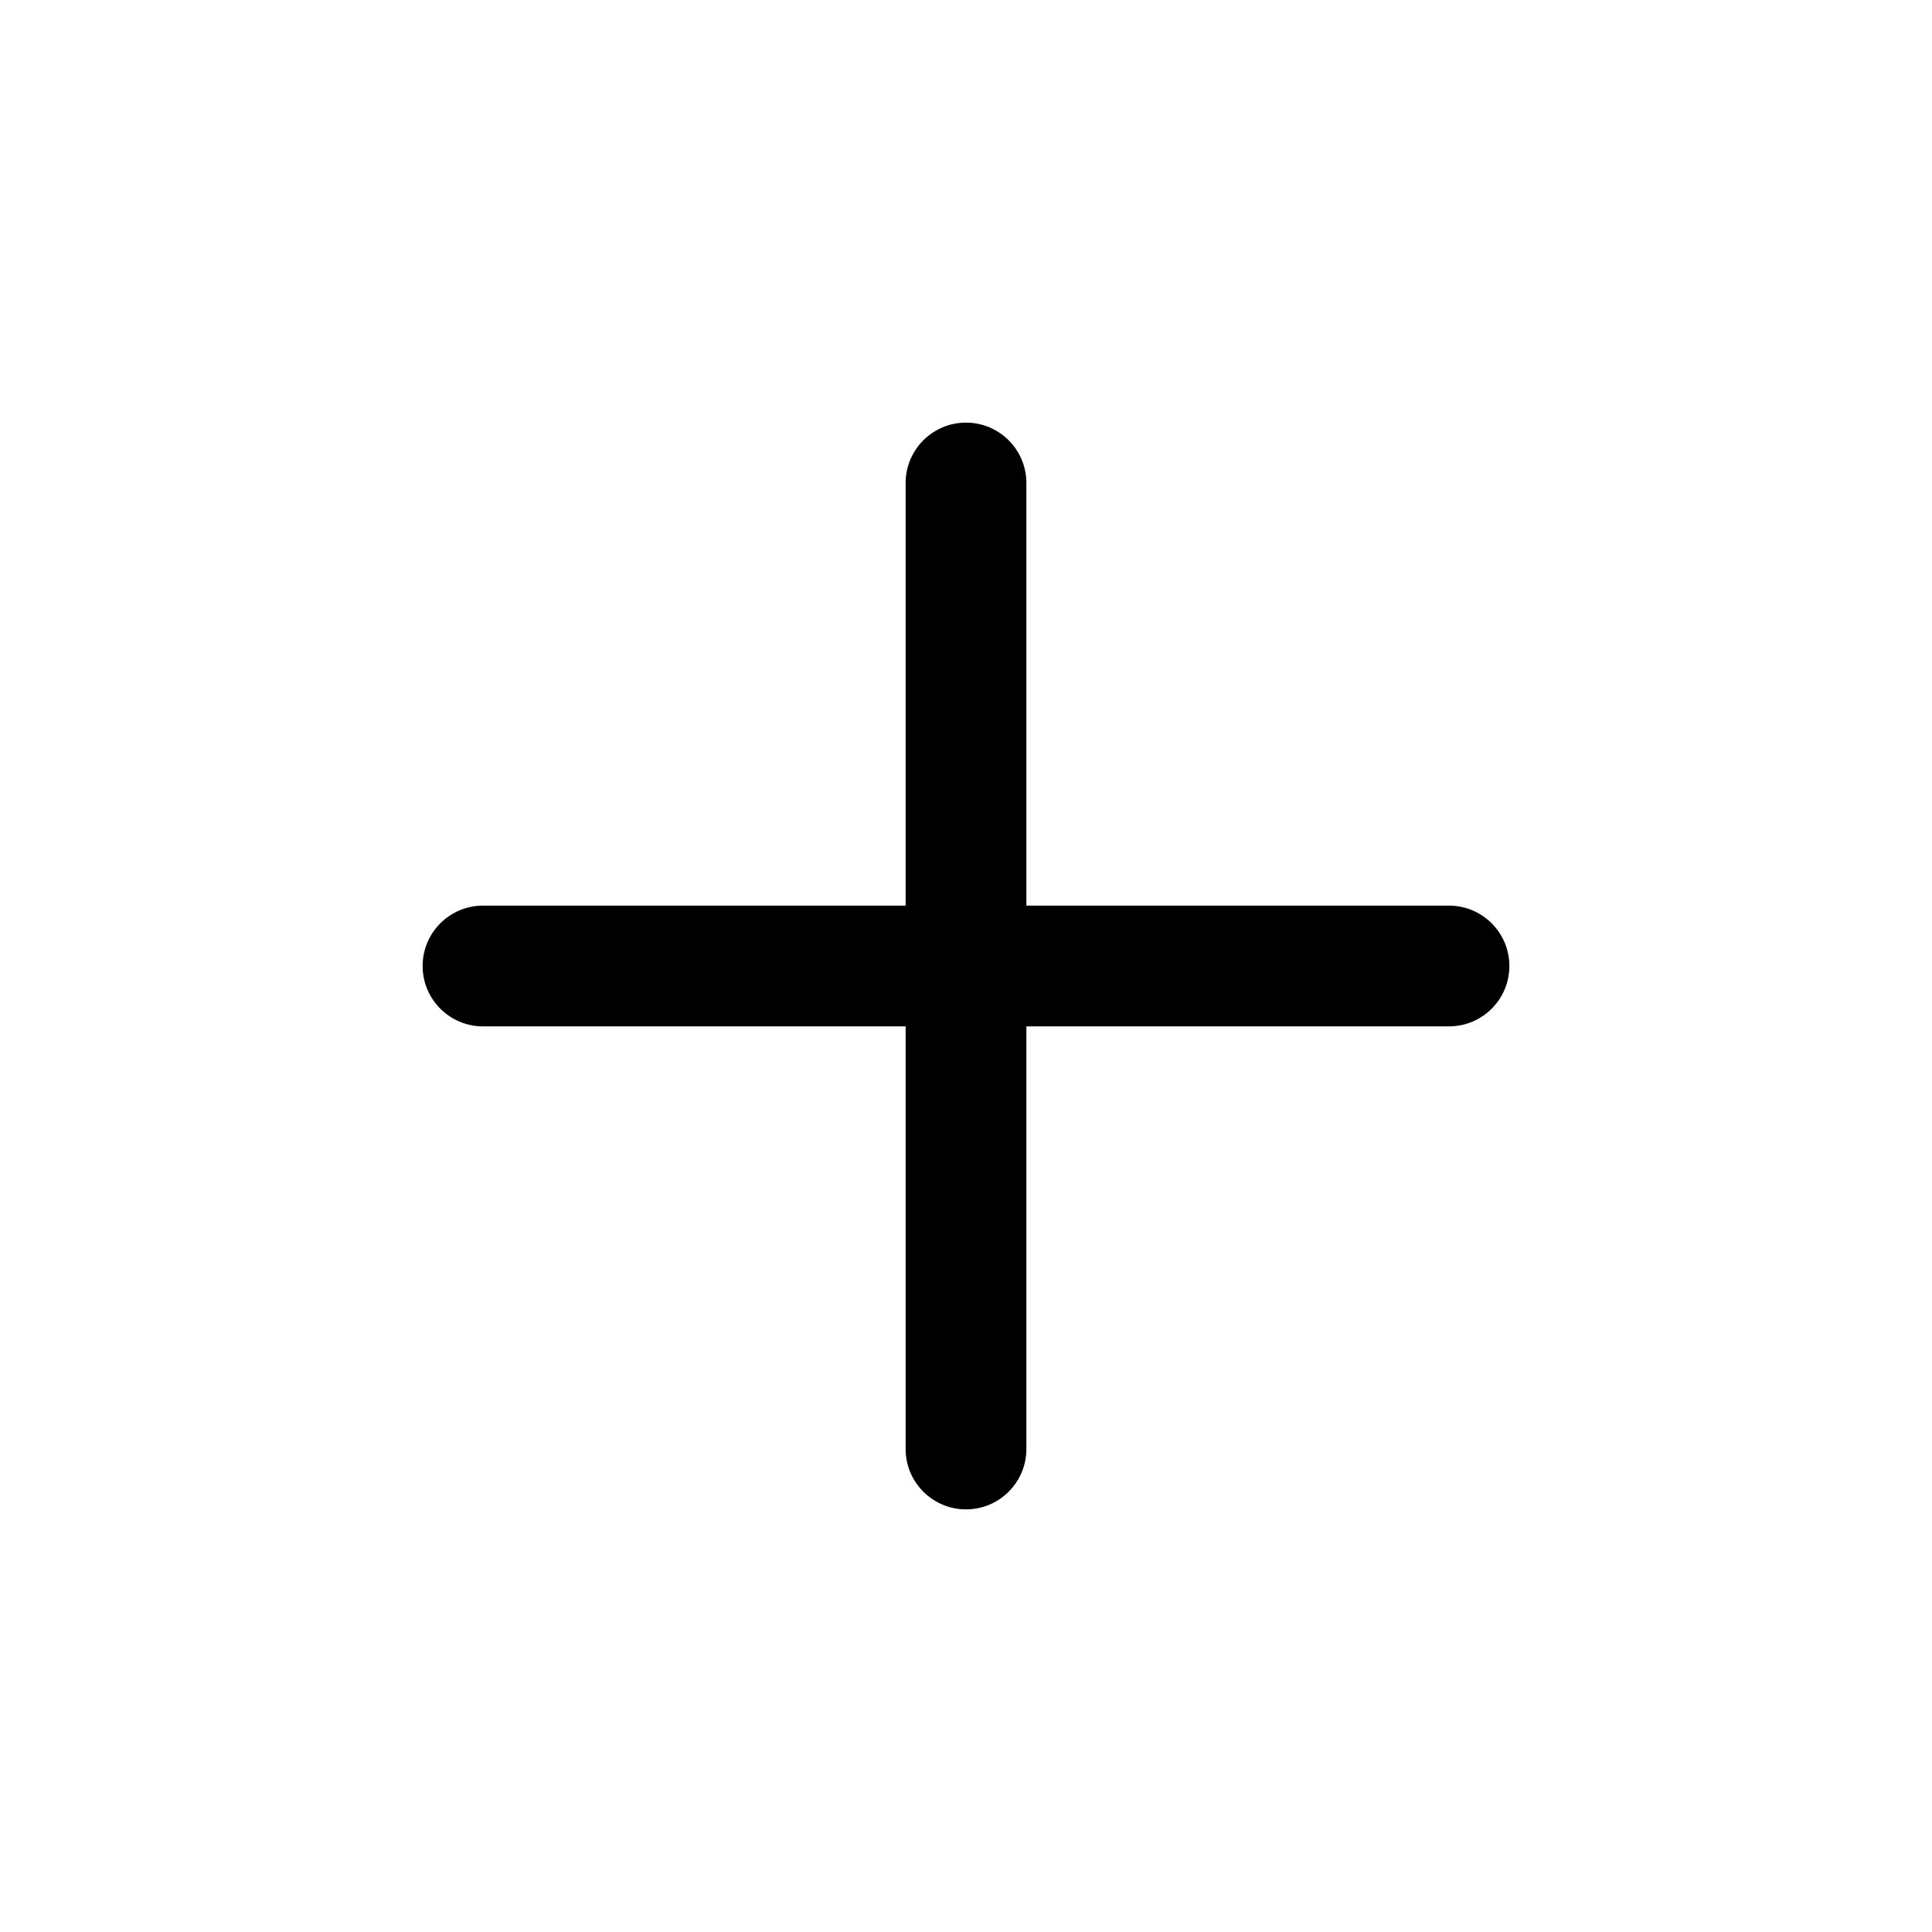
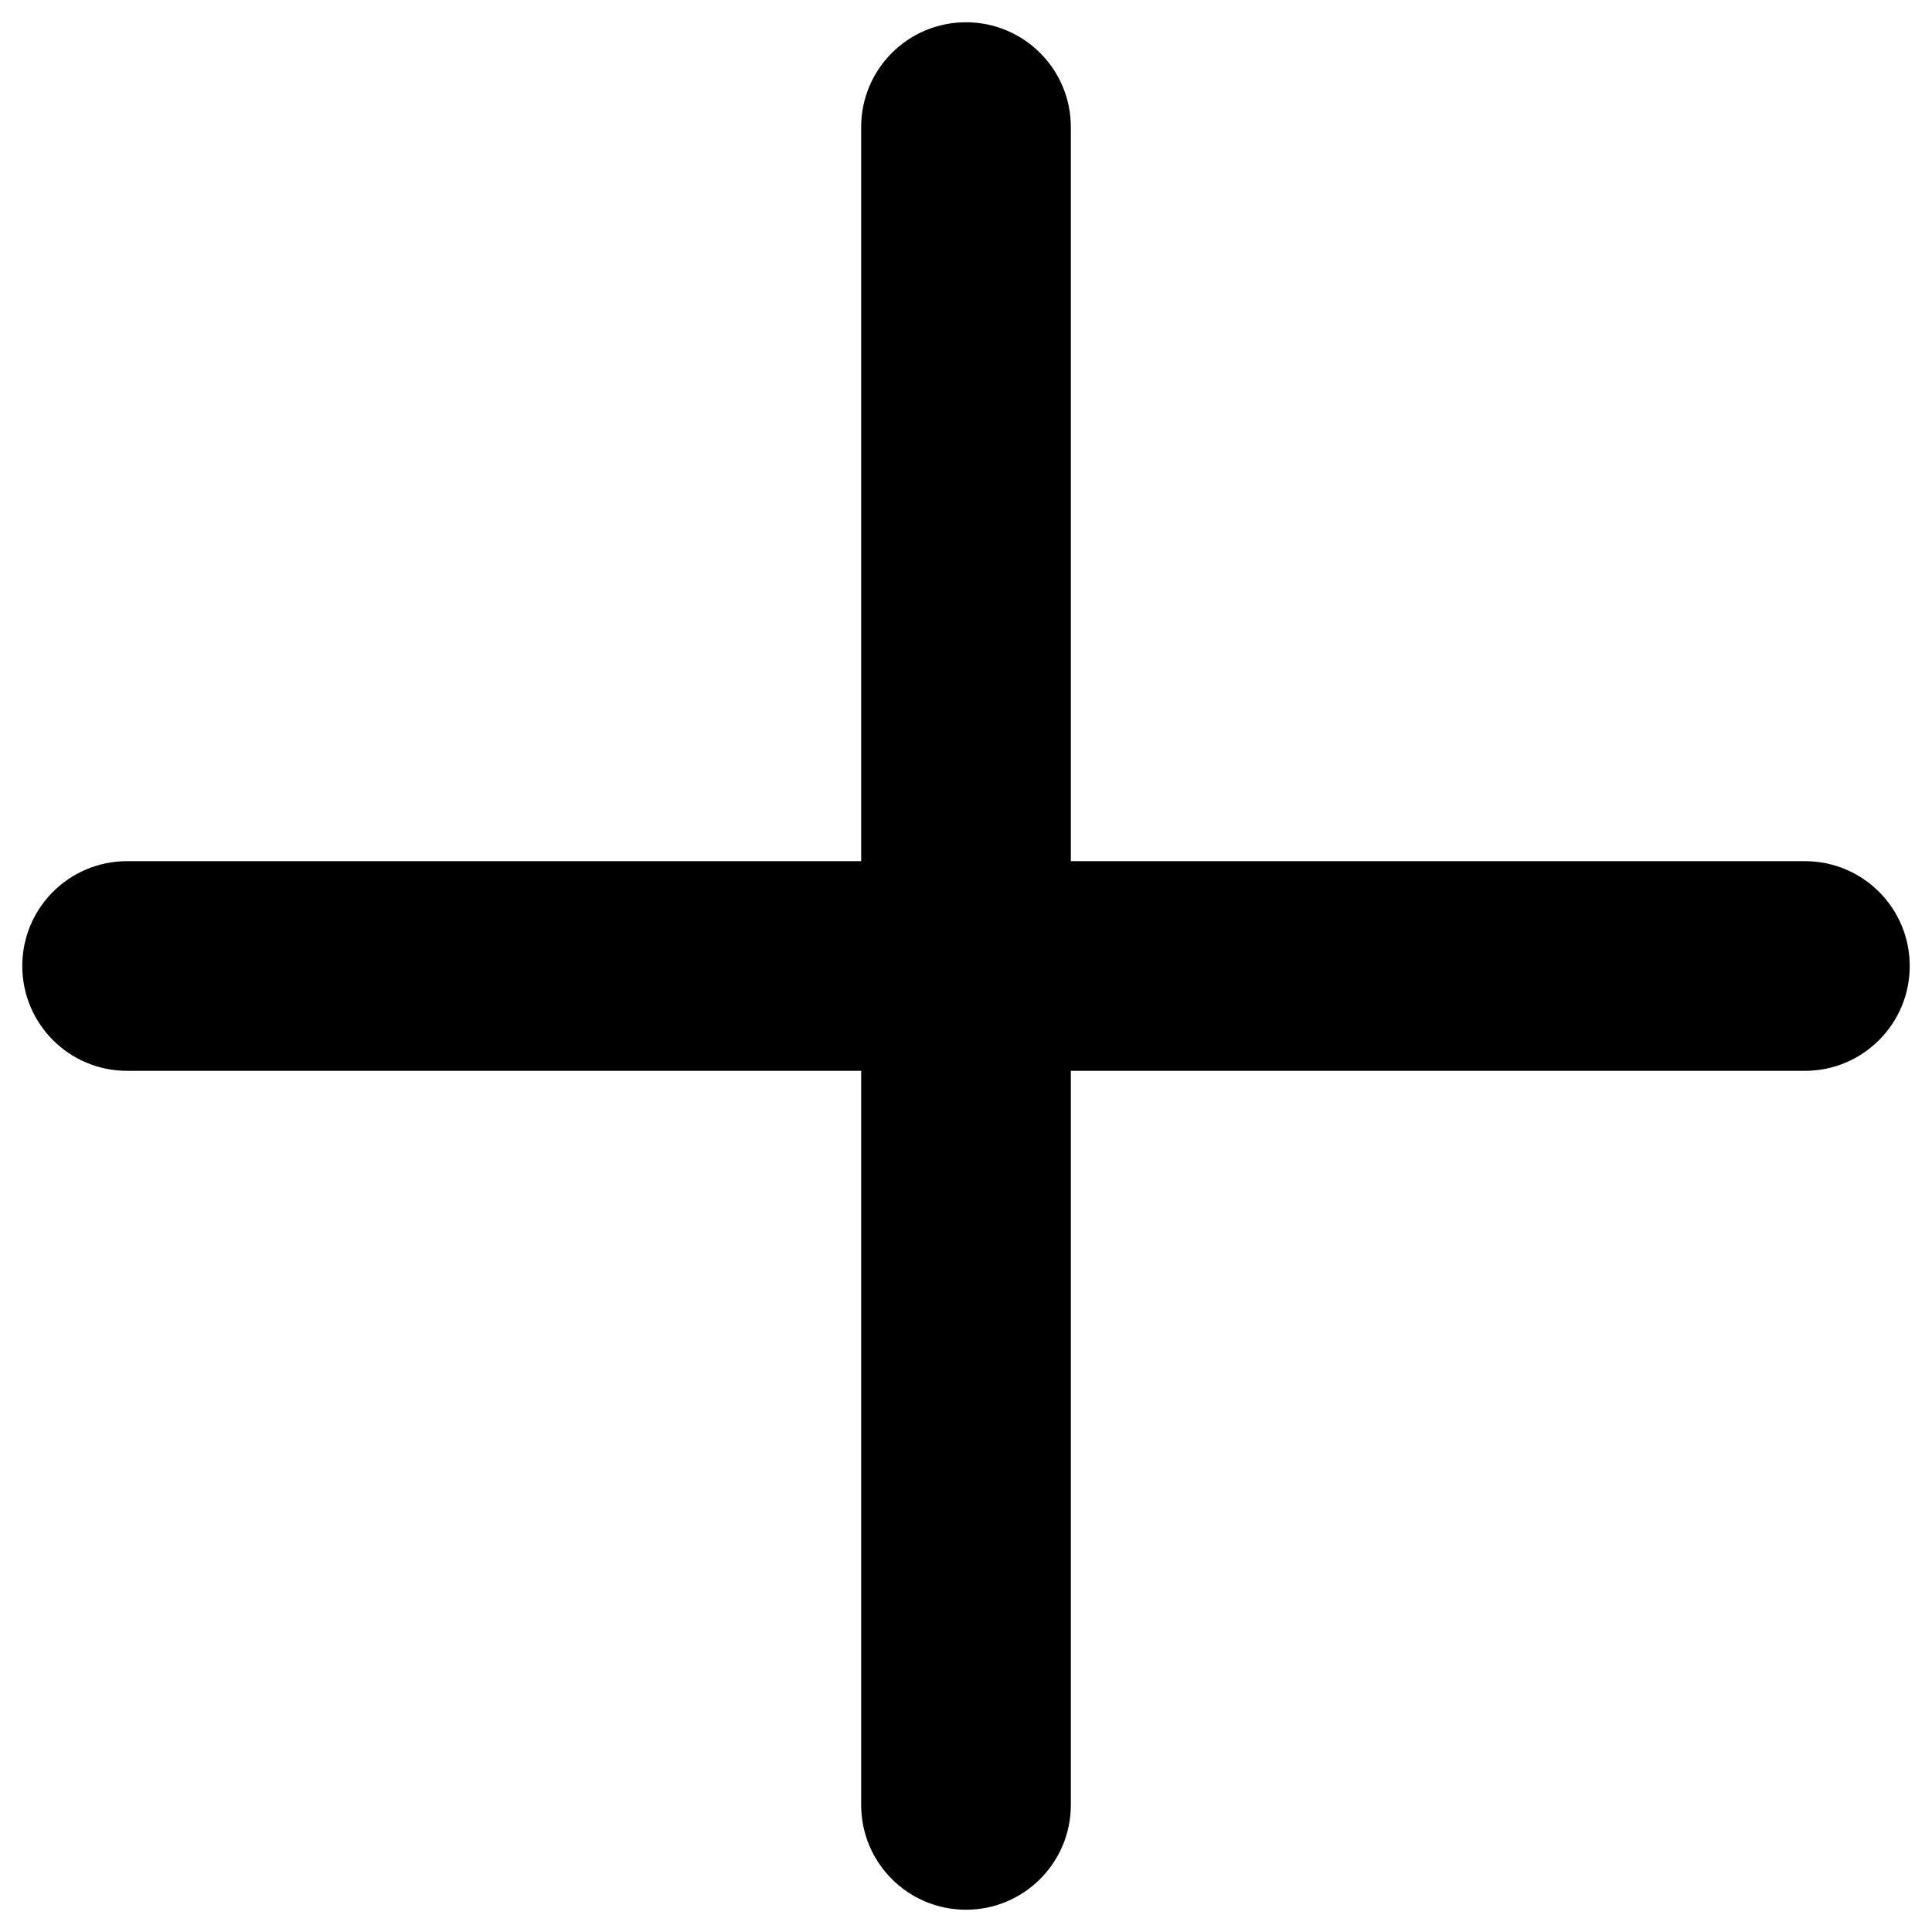
- <svg xmlns="http://www.w3.org/2000/svg" width="32" height="32" viewBox="0 0 32 32" fill="none">
-   <path fill-rule="evenodd" clip-rule="evenodd" d="M16 7C16.552 7 17 7.448 17 8V15H24C24.552 15 25 15.448 25 16C25 16.552 24.552 17 24 17H17V24C17 24.552 16.552 25 16 25C15.448 25 15 24.552 15 24V17H8C7.448 17 7 16.552 7 16C7 15.448 7.448 15 8 15H15V8C15 7.448 15.448 7 16 7Z" fill="currentColor" />
+ <svg xmlns="http://www.w3.org/2000/svg" width="19" height="19" viewBox="0 0 19 19" fill="none">
+   <path fill-rule="evenodd" clip-rule="evenodd" d="M9.5 0.219C10.069 0.219 10.531 0.68 10.531 1.25V8.469H17.75C18.32 8.469 18.781 8.93 18.781 9.5C18.781 10.069 18.32 10.531 17.75 10.531H10.531V17.75C10.531 18.32 10.069 18.781 9.5 18.781C8.93 18.781 8.469 18.32 8.469 17.75V10.531H1.25C0.68 10.531 0.219 10.069 0.219 9.5C0.219 8.93 0.68 8.469 1.25 8.469H8.469V1.25C8.469 0.68 8.93 0.219 9.5 0.219Z" fill="currentColor" />
</svg>
